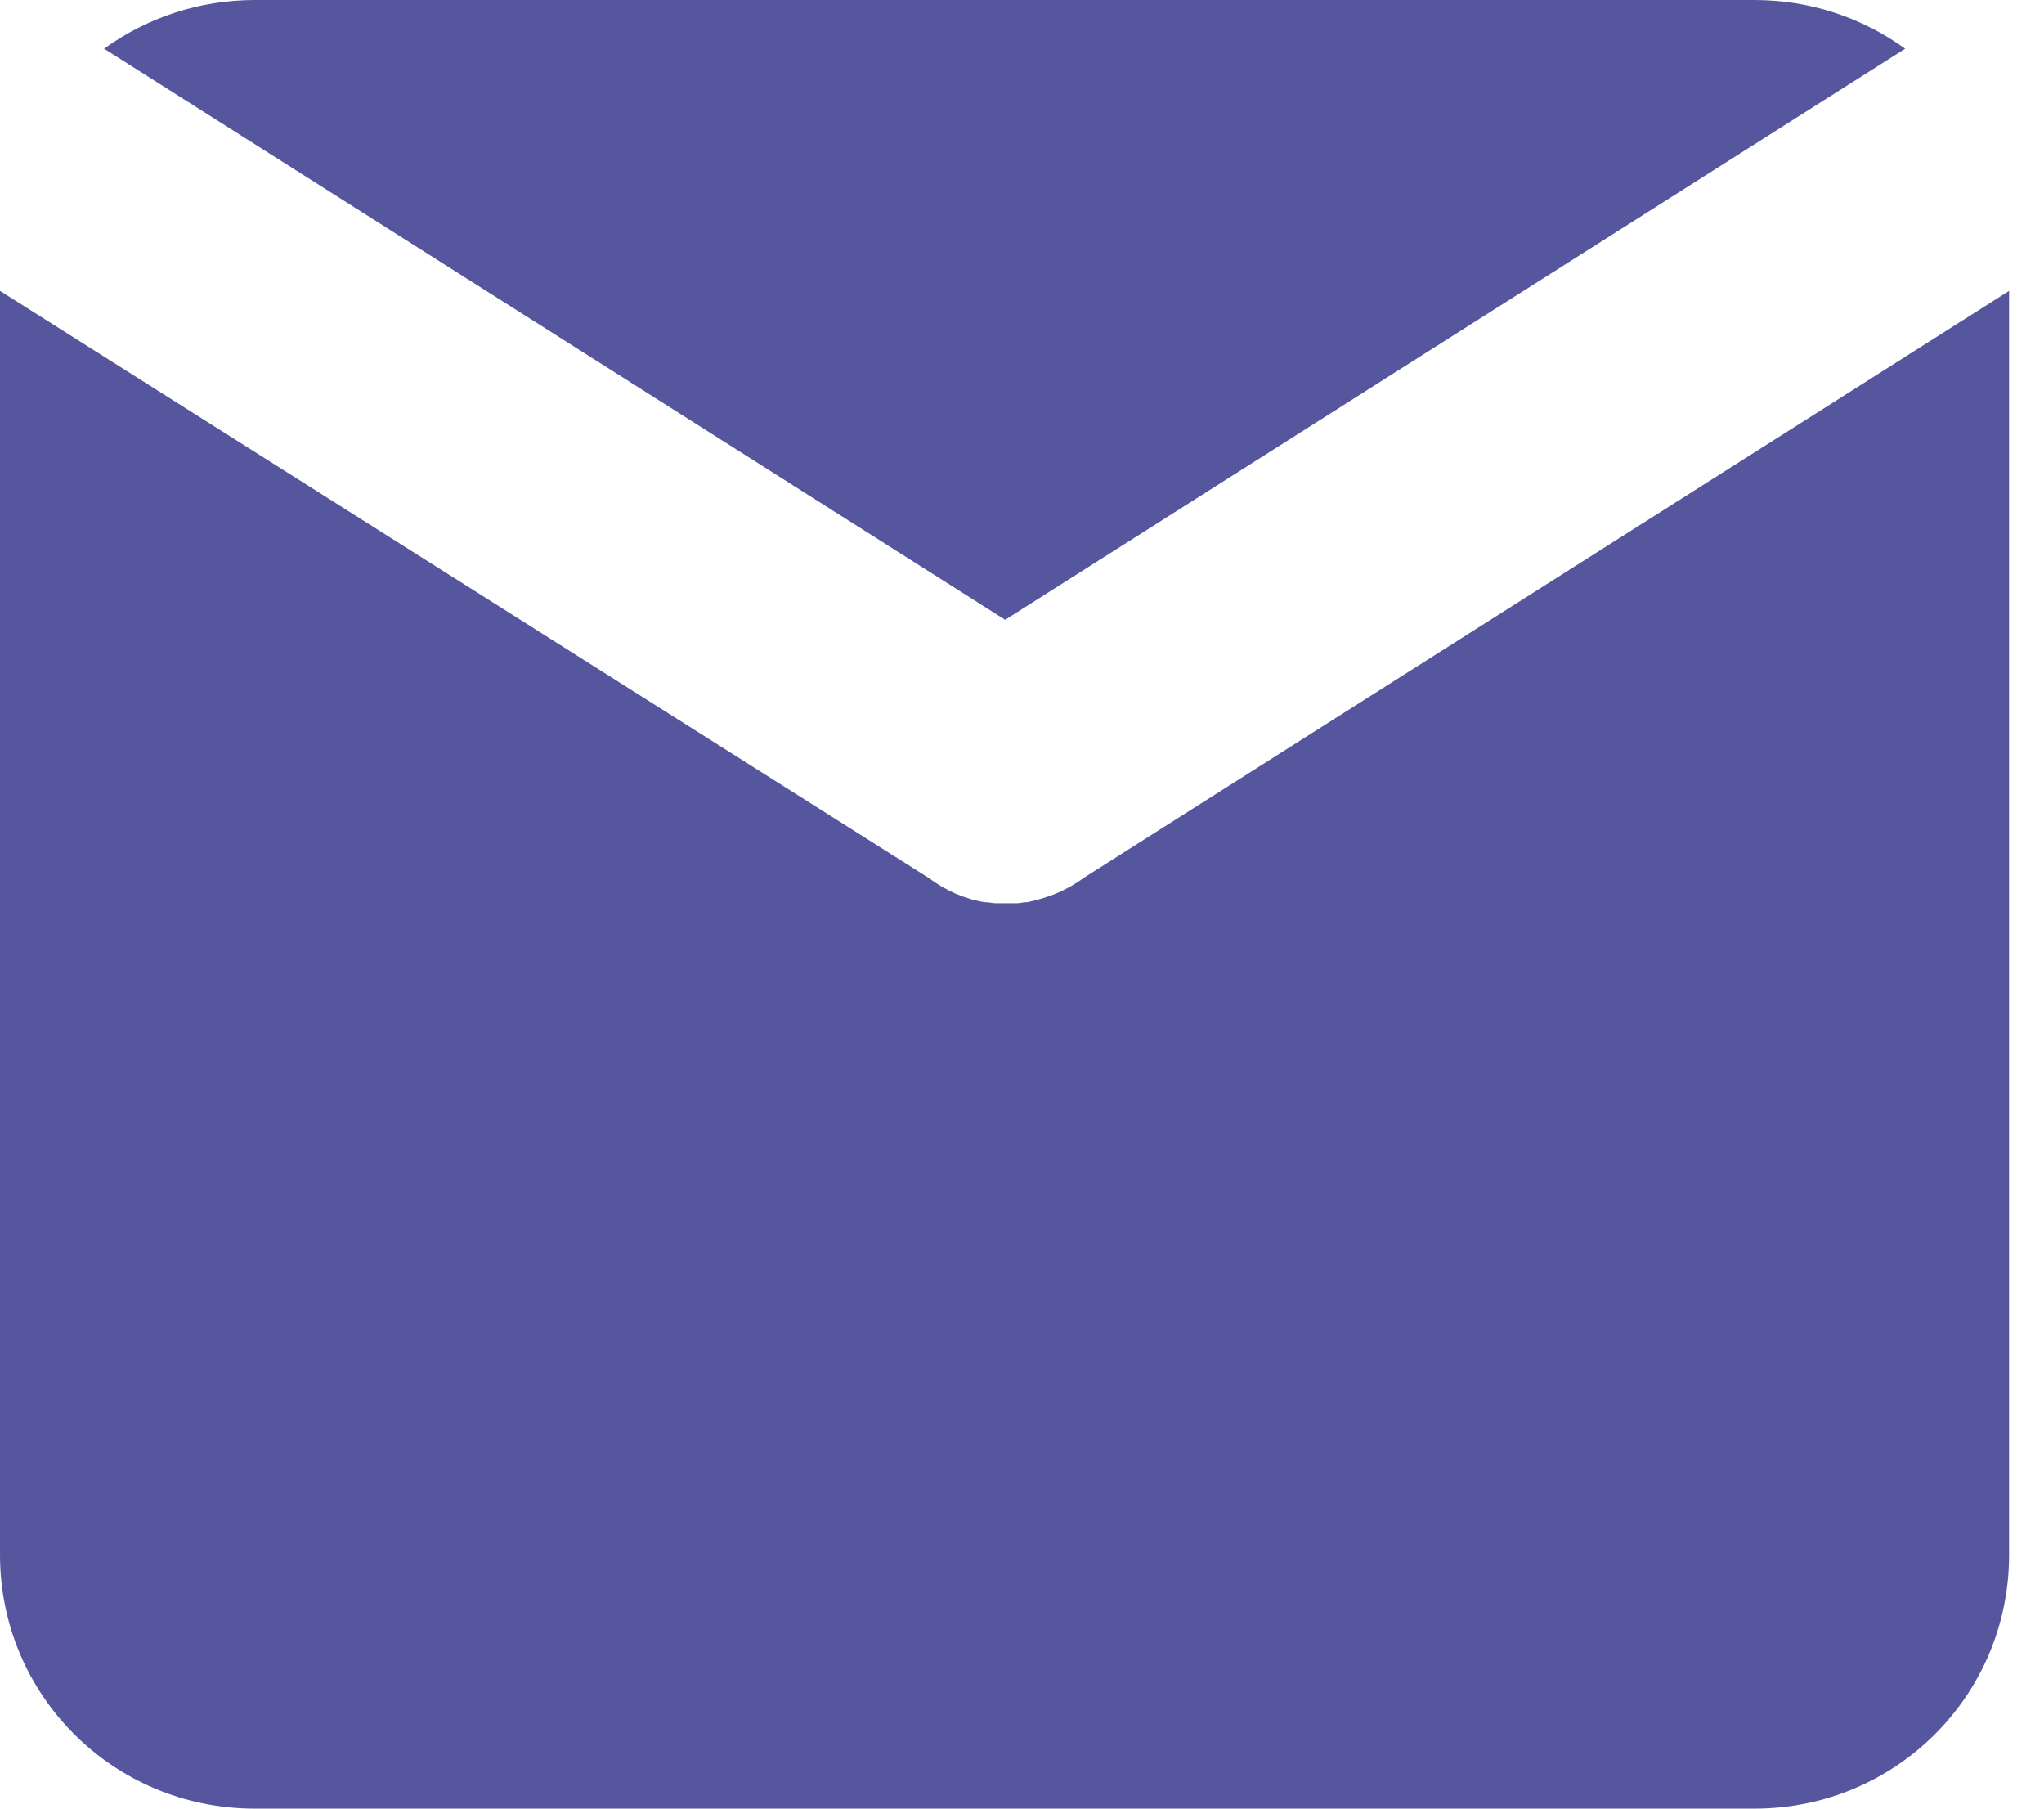
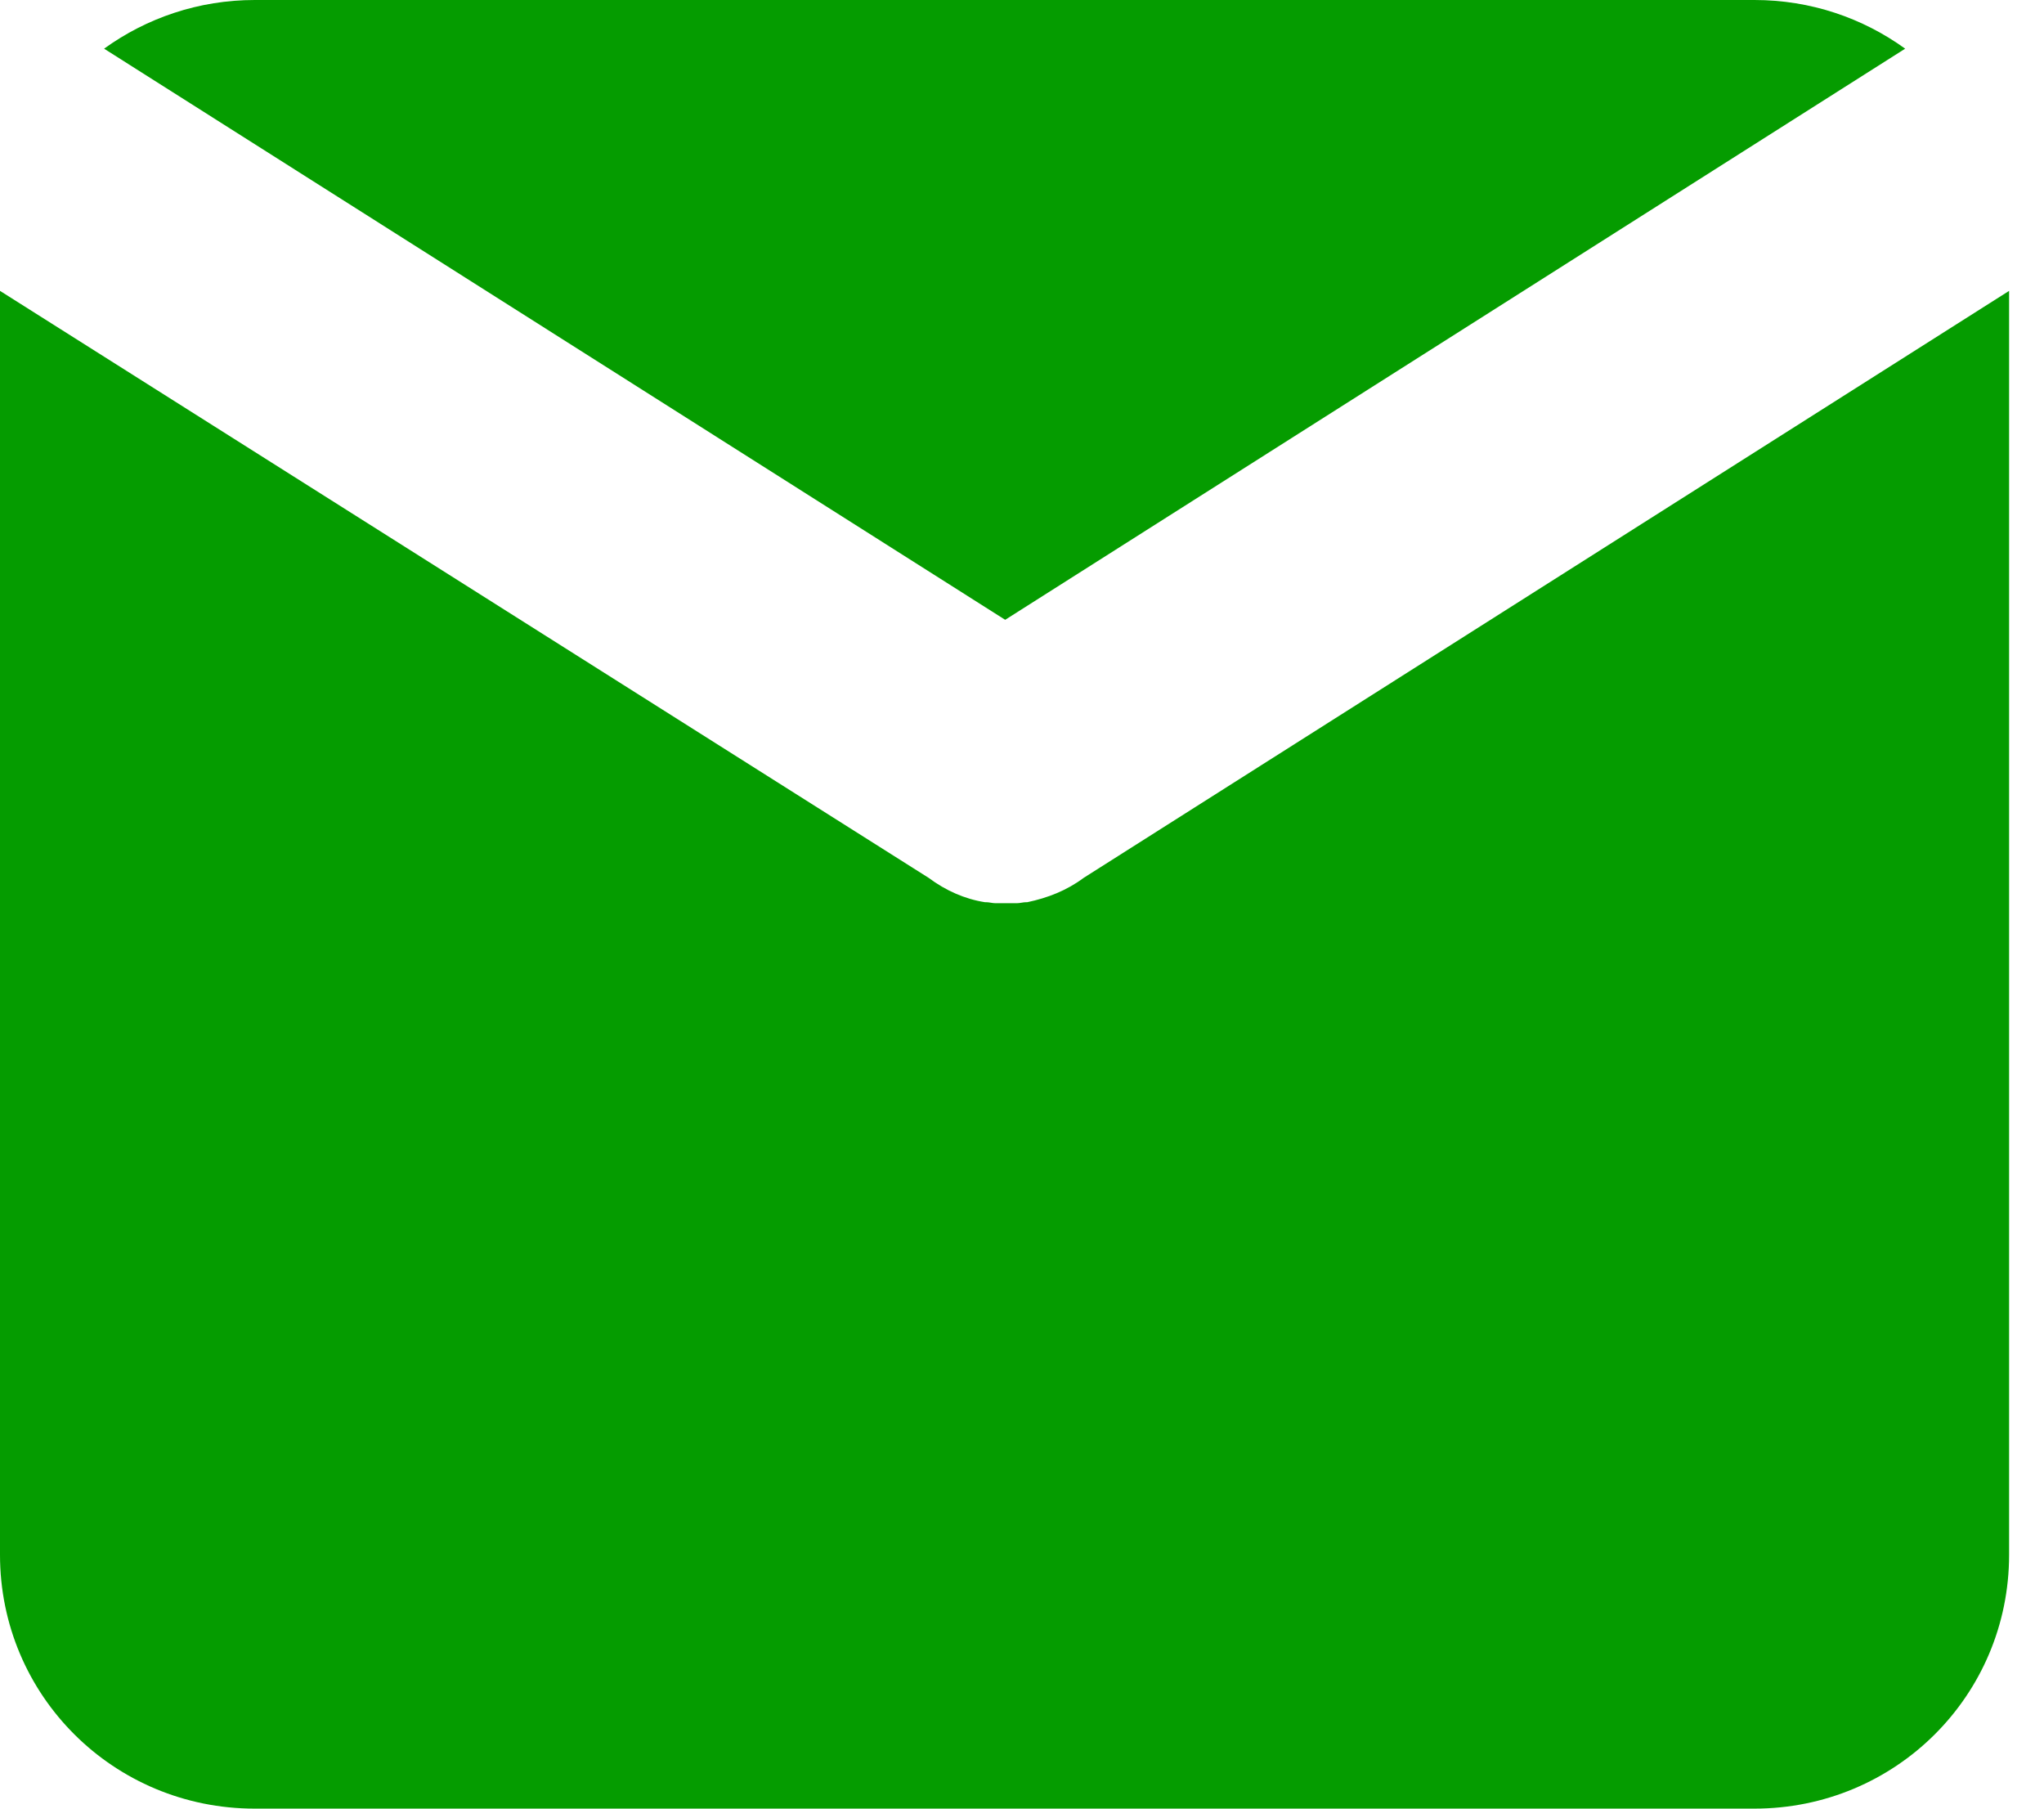
<svg xmlns="http://www.w3.org/2000/svg" width="26" height="23" viewBox="0 0 26 23" fill="none">
-   <path d="M12.786 7.882L24.234 0.619C23.694 0.229 23.033 0 22.317 0H3.241C2.526 0 1.864 0.229 1.324 0.619L12.786 7.882Z" fill="#55569E" />
-   <path d="M13.784 11.164C13.568 11.325 13.325 11.419 13.068 11.473H13.055C13.014 11.473 12.974 11.486 12.933 11.486C12.92 11.486 12.893 11.486 12.879 11.486C12.852 11.486 12.825 11.486 12.798 11.486C12.771 11.486 12.744 11.486 12.717 11.486C12.704 11.486 12.677 11.486 12.663 11.486C12.623 11.486 12.582 11.473 12.542 11.473H12.528C12.272 11.433 12.029 11.325 11.813 11.164L0 3.699V5.461V8.77V9.536V19.772C0 21.561 1.445 23 3.24 23H22.316C24.112 23 25.556 21.561 25.556 19.772V9.536V8.77V5.461V3.699L13.784 11.164Z" fill="#55569E" />
+   <path d="M12.786 7.882L24.234 0.619C23.694 0.229 23.033 0 22.317 0H3.241C2.526 0 1.864 0.229 1.324 0.619L12.786 7.882Z" fill="#059c00" />
+   <path d="M13.784 11.164C13.568 11.325 13.325 11.419 13.068 11.473H13.055C13.014 11.473 12.974 11.486 12.933 11.486C12.92 11.486 12.893 11.486 12.879 11.486C12.852 11.486 12.825 11.486 12.798 11.486C12.771 11.486 12.744 11.486 12.717 11.486C12.704 11.486 12.677 11.486 12.663 11.486C12.623 11.486 12.582 11.473 12.542 11.473H12.528C12.272 11.433 12.029 11.325 11.813 11.164L0 3.699V5.461V8.77V9.536V19.772C0 21.561 1.445 23 3.24 23H22.316C24.112 23 25.556 21.561 25.556 19.772V9.536V8.77V5.461V3.699L13.784 11.164Z" fill="#059c00" />
</svg>
